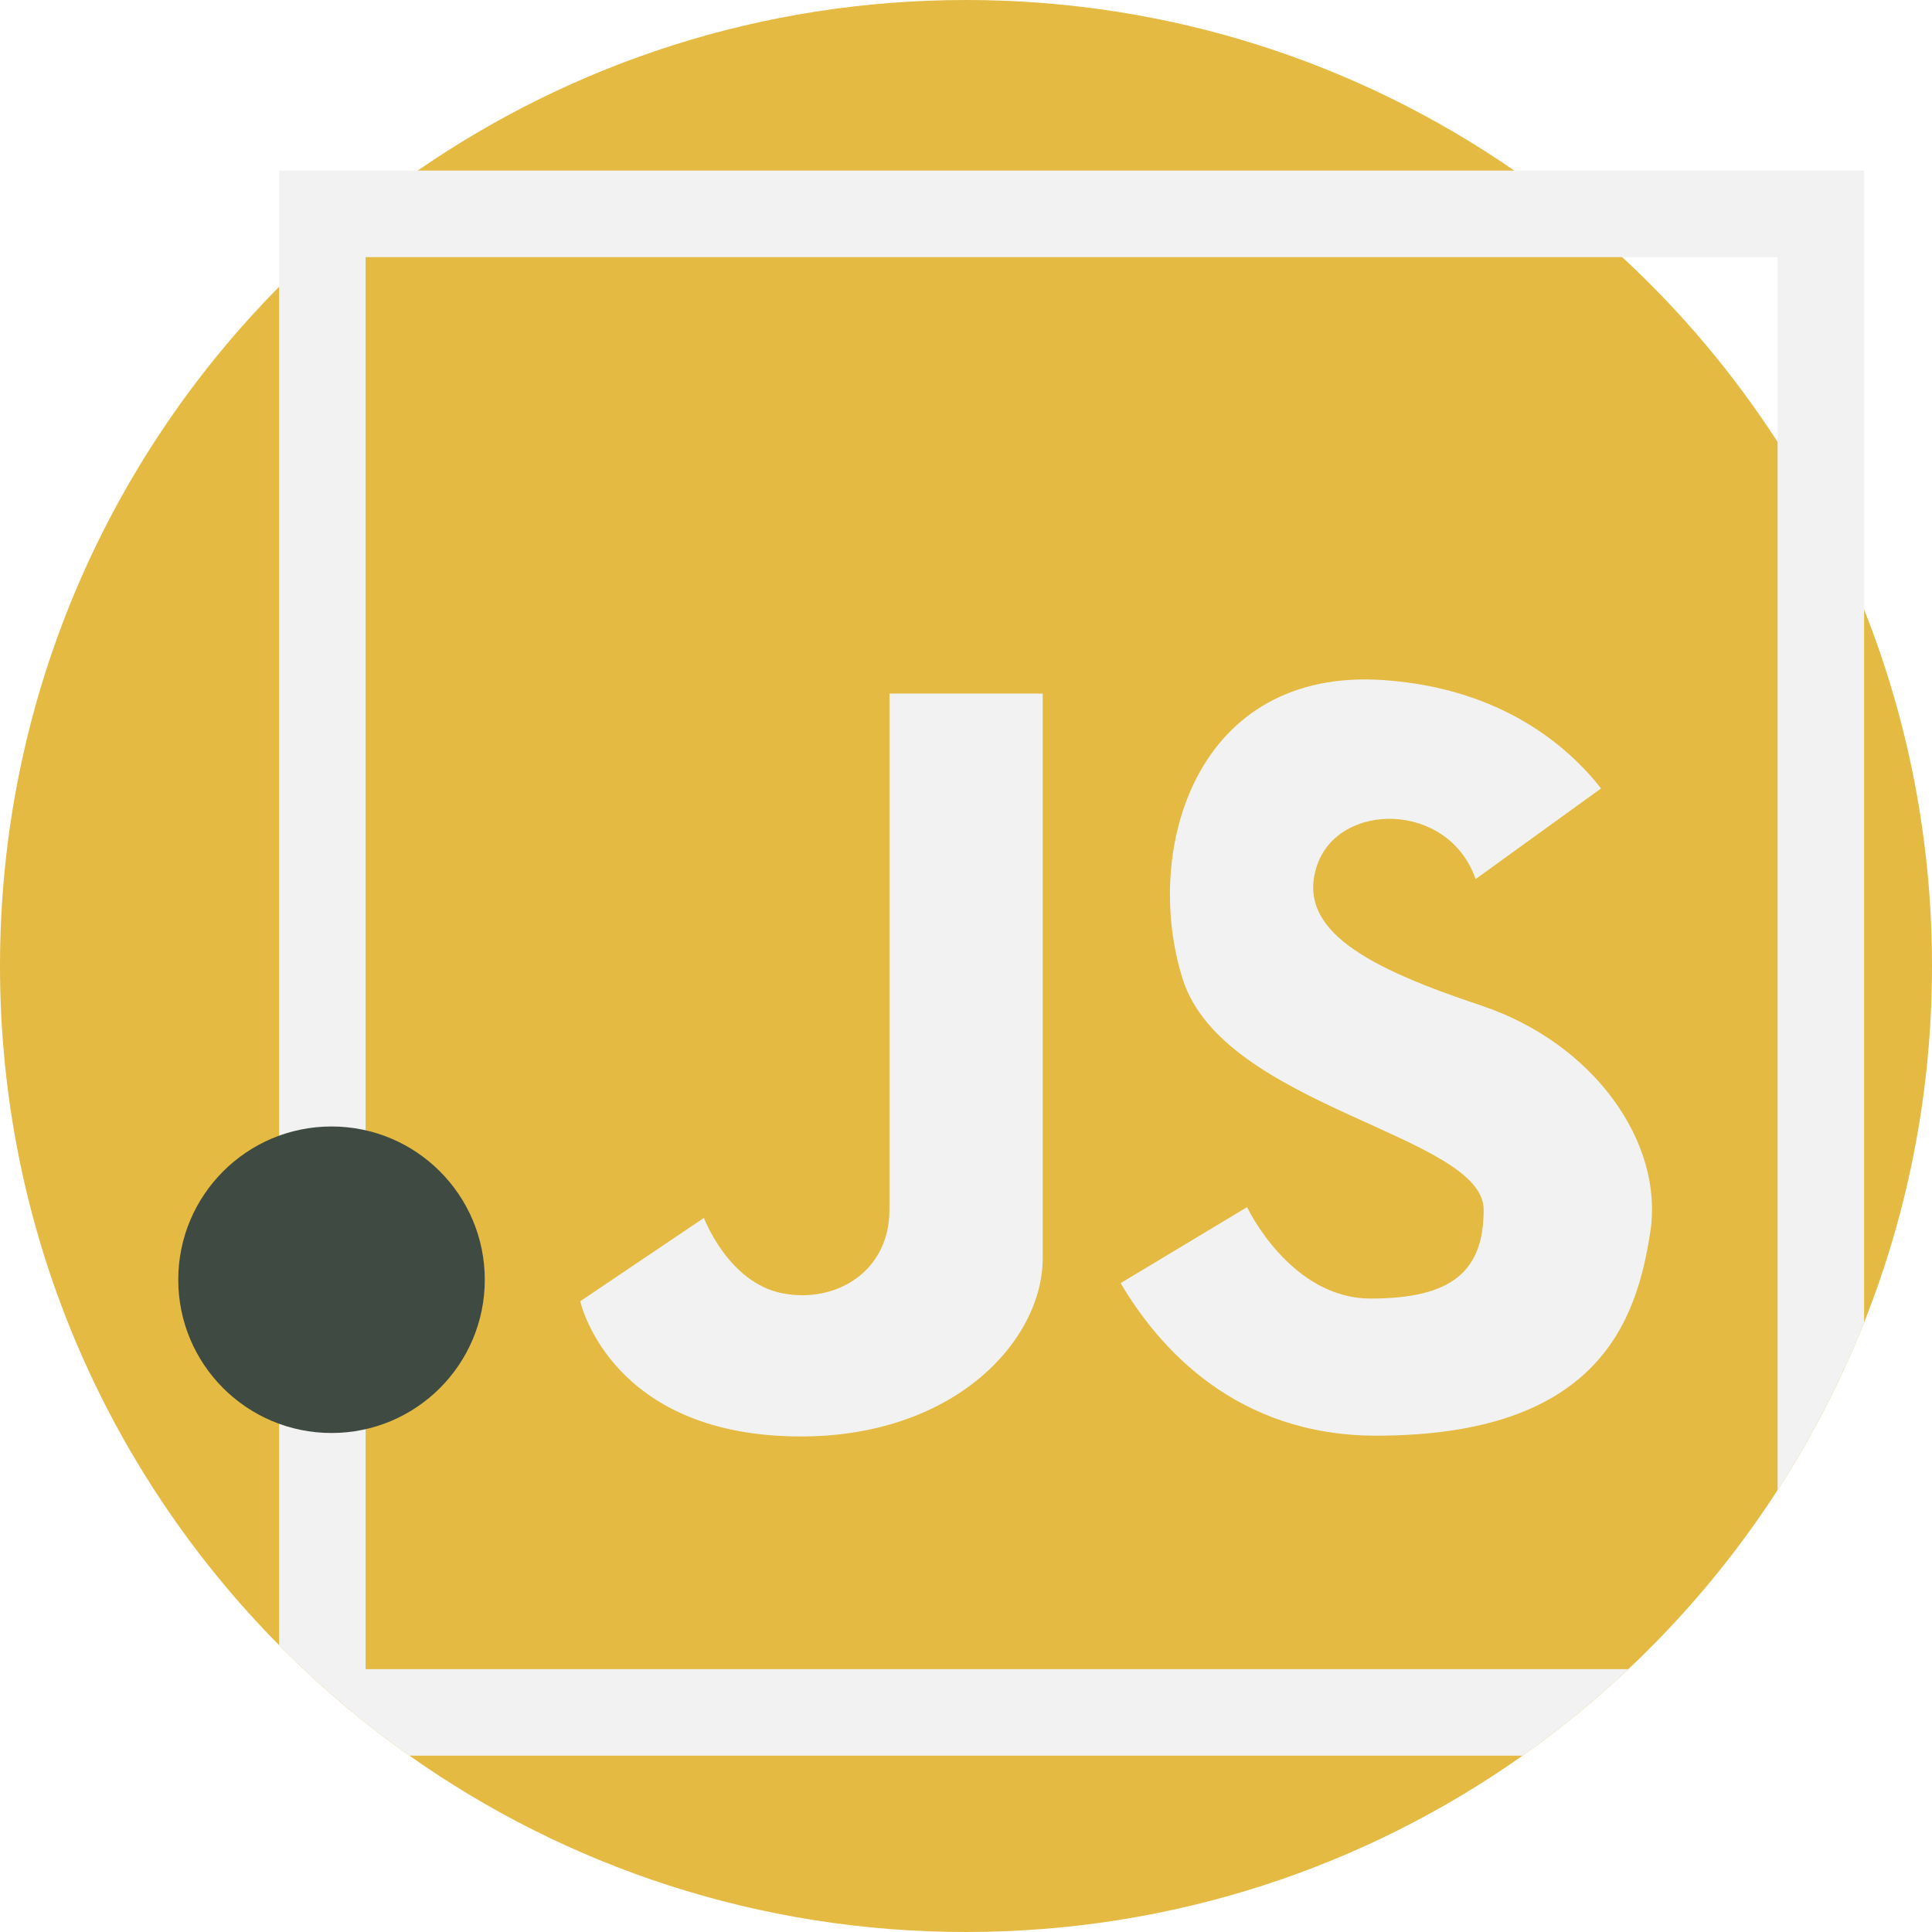
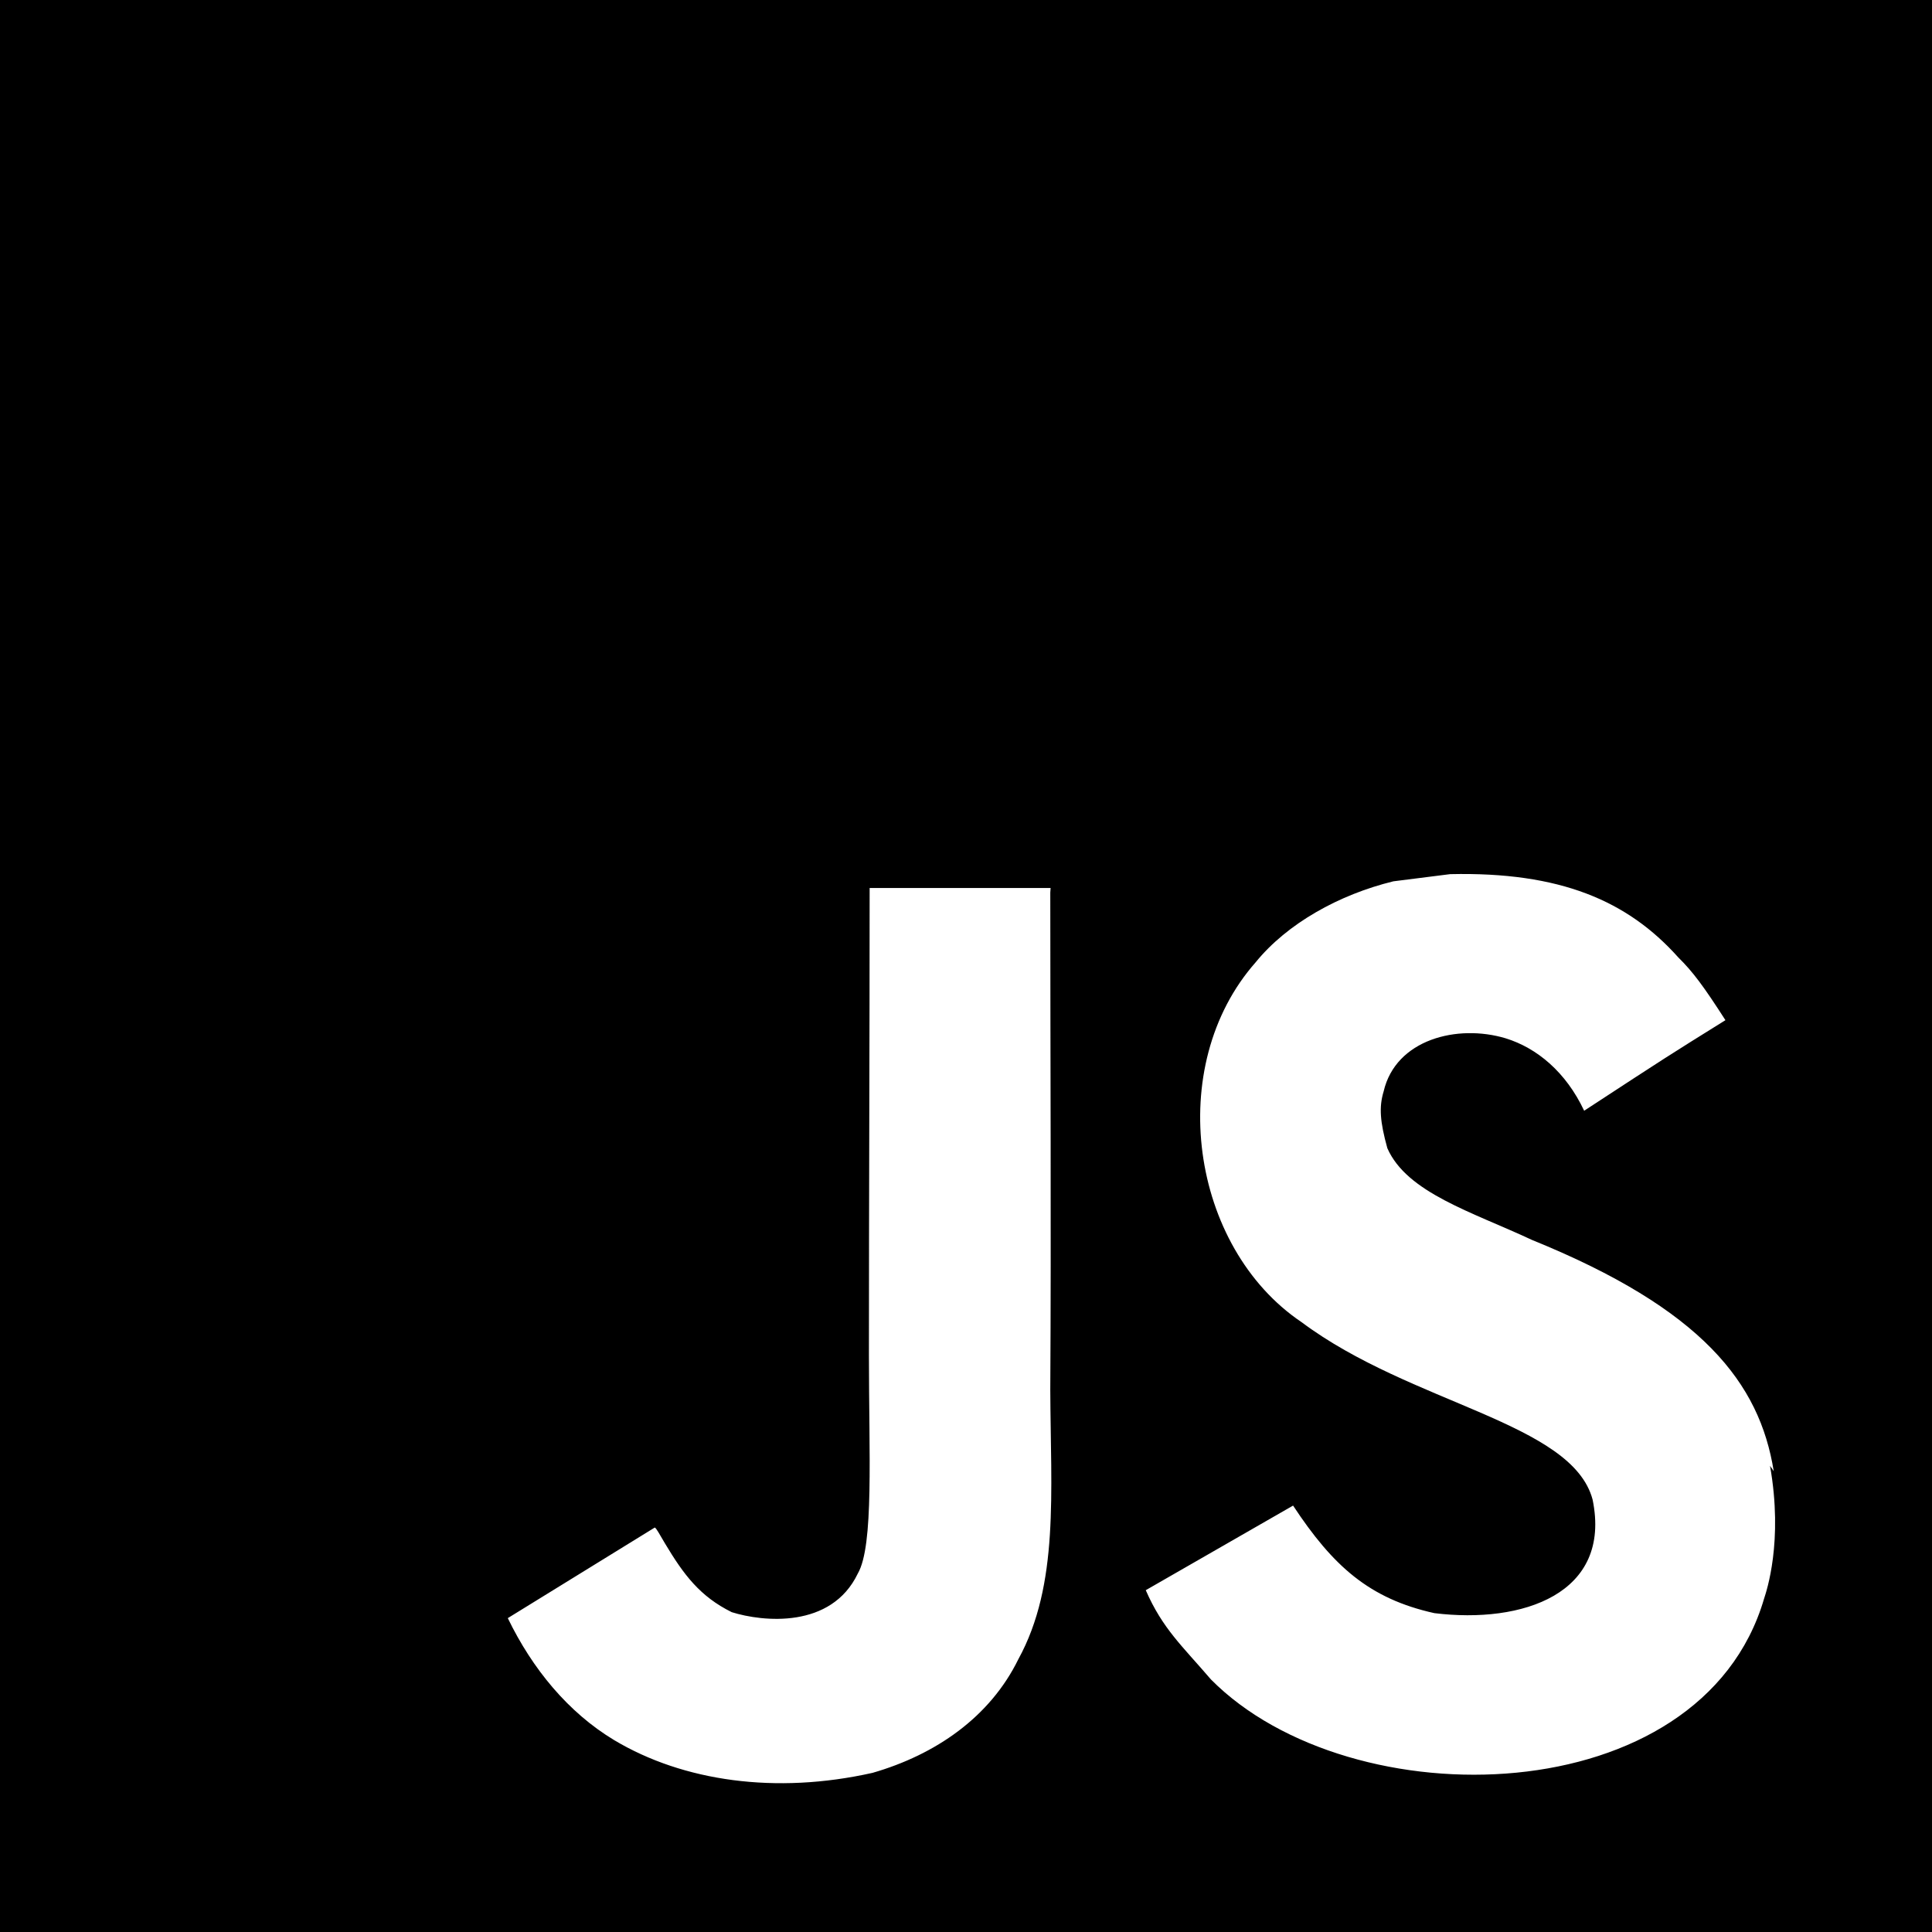
- <svg xmlns="http://www.w3.org/2000/svg" version="1.1" id="Capa_1" x="0px" y="0px" viewBox="0 0 512 512" style="enable-background:new 0 0 512 512;" xml:space="preserve">
-   <path style="fill:#E4BA42;" d="M512,256c0,33.353-6.374,65.212-17.983,94.438c-6.207,15.632-13.908,30.511-22.936,44.45  c-11.243,17.387-24.545,33.322-39.549,47.449c-8.788,8.286-18.15,15.945-28.035,22.925C361.806,494.707,310.93,512,256,512  s-105.806-17.293-147.498-46.738c-12.372-8.735-23.928-18.526-34.534-29.268C28.233,389.757,0,326.165,0,256  S28.233,122.243,73.968,76.006c11.233-11.368,23.531-21.682,36.728-30.793C151.97,16.697,202.031,0,256,0  s104.03,16.697,145.304,45.213c10.083,6.949,19.634,14.618,28.588,22.925c15.684,14.503,29.539,30.96,41.19,48.974  c9.028,13.939,16.729,28.818,22.936,44.45C505.626,190.788,512,222.647,512,256z" />
-   <g>
-     <path style="fill:#F2F2F2;" d="M391.05,232.97c-7.125-20.664-36.341-20.664-42.04-3.563c-5.7,17.101,13.539,27.076,43.466,37.053   c29.927,9.976,48.454,36.341,44.891,59.854s-13.539,54.154-72.68,54.154c-36.963,0-57.505-23.103-67.714-40.429l33.511-20.138   c0,0,11.401,24.227,32.777,24.227c21.377,0,29.927-7.125,29.927-23.514c0-19.951-69.118-27.076-79.806-61.279   s3.563-82.656,53.441-79.094c31.175,2.227,48.71,17.535,57.478,28.703L391.05,232.97z" />
-     <path style="fill:#F2F2F2;" d="M235.714,183.805c0,0,0,120.421,0,136.81c0,16.388-14.251,24.94-28.502,22.089   c-14.251-2.85-20.664-19.951-20.664-19.951l-32.777,22.089c0,0,7.125,32.777,52.016,35.628   c44.891,2.85,70.542-24.227,70.542-47.029s0-149.636,0-149.636L235.714,183.805L235.714,183.805z" />
-     <path style="fill:#F2F2F2;" d="M73.968,45.213v390.781c10.606,10.742,22.162,20.532,34.534,29.268h294.996   c9.885-6.98,19.247-14.639,28.035-22.925H96.893V68.138h374.188v326.75c9.028-13.939,16.729-28.818,22.936-44.45V45.213H73.968z" />
-   </g>
-   <circle style="fill:#3F4A43;" cx="87.855" cy="339.143" r="40.615" />
-   <g>
- </g>
-   <g>
- </g>
-   <g>
- </g>
-   <g>
- </g>
-   <g>
- </g>
-   <g>
- </g>
-   <g>
- </g>
-   <g>
- </g>
-   <g>
- </g>
-   <g>
- </g>
-   <g>
- </g>
-   <g>
- </g>
-   <g>
- </g>
-   <g>
- </g>
-   <g>
- </g>
+ <svg xmlns="http://www.w3.org/2000/svg" role="img" viewBox="0 0 24 24">
+   <path d="M0 0h24v24H0V0zm22.034 18.276c-.175-1.095-.888-2.015-3.003-2.873-.736-.345-1.554-.585-1.797-1.14-.091-.33-.105-.51-.046-.705.15-.646.915-.84 1.515-.66.39.12.75.42.976.9 1.034-.676 1.034-.676 1.755-1.125-.27-.42-.404-.601-.586-.78-.63-.705-1.469-1.065-2.834-1.034l-.705.089c-.676.165-1.32.525-1.71 1.005-1.14 1.291-.811 3.541.569 4.471 1.365 1.02 3.361 1.244 3.616 2.205.24 1.17-.87 1.545-1.966 1.41-.811-.18-1.26-.586-1.755-1.336l-1.83 1.051c.21.48.45.689.81 1.109 1.74 1.756 6.09 1.666 6.871-1.004.029-.09.24-.705.074-1.65l.046.067zm-8.983-7.245h-2.248c0 1.938-.009 3.864-.009 5.805 0 1.232.063 2.363-.138 2.711-.33.689-1.18.601-1.566.48-.396-.196-.597-.466-.83-.855-.063-.105-.11-.196-.127-.196l-1.825 1.125c.305.63.75 1.172 1.324 1.517.855.51 2.004.675 3.207.405.783-.226 1.458-.691 1.811-1.411.51-.93.402-2.07.397-3.346.012-2.054 0-4.109 0-6.179l.004-.056z" />
</svg>
